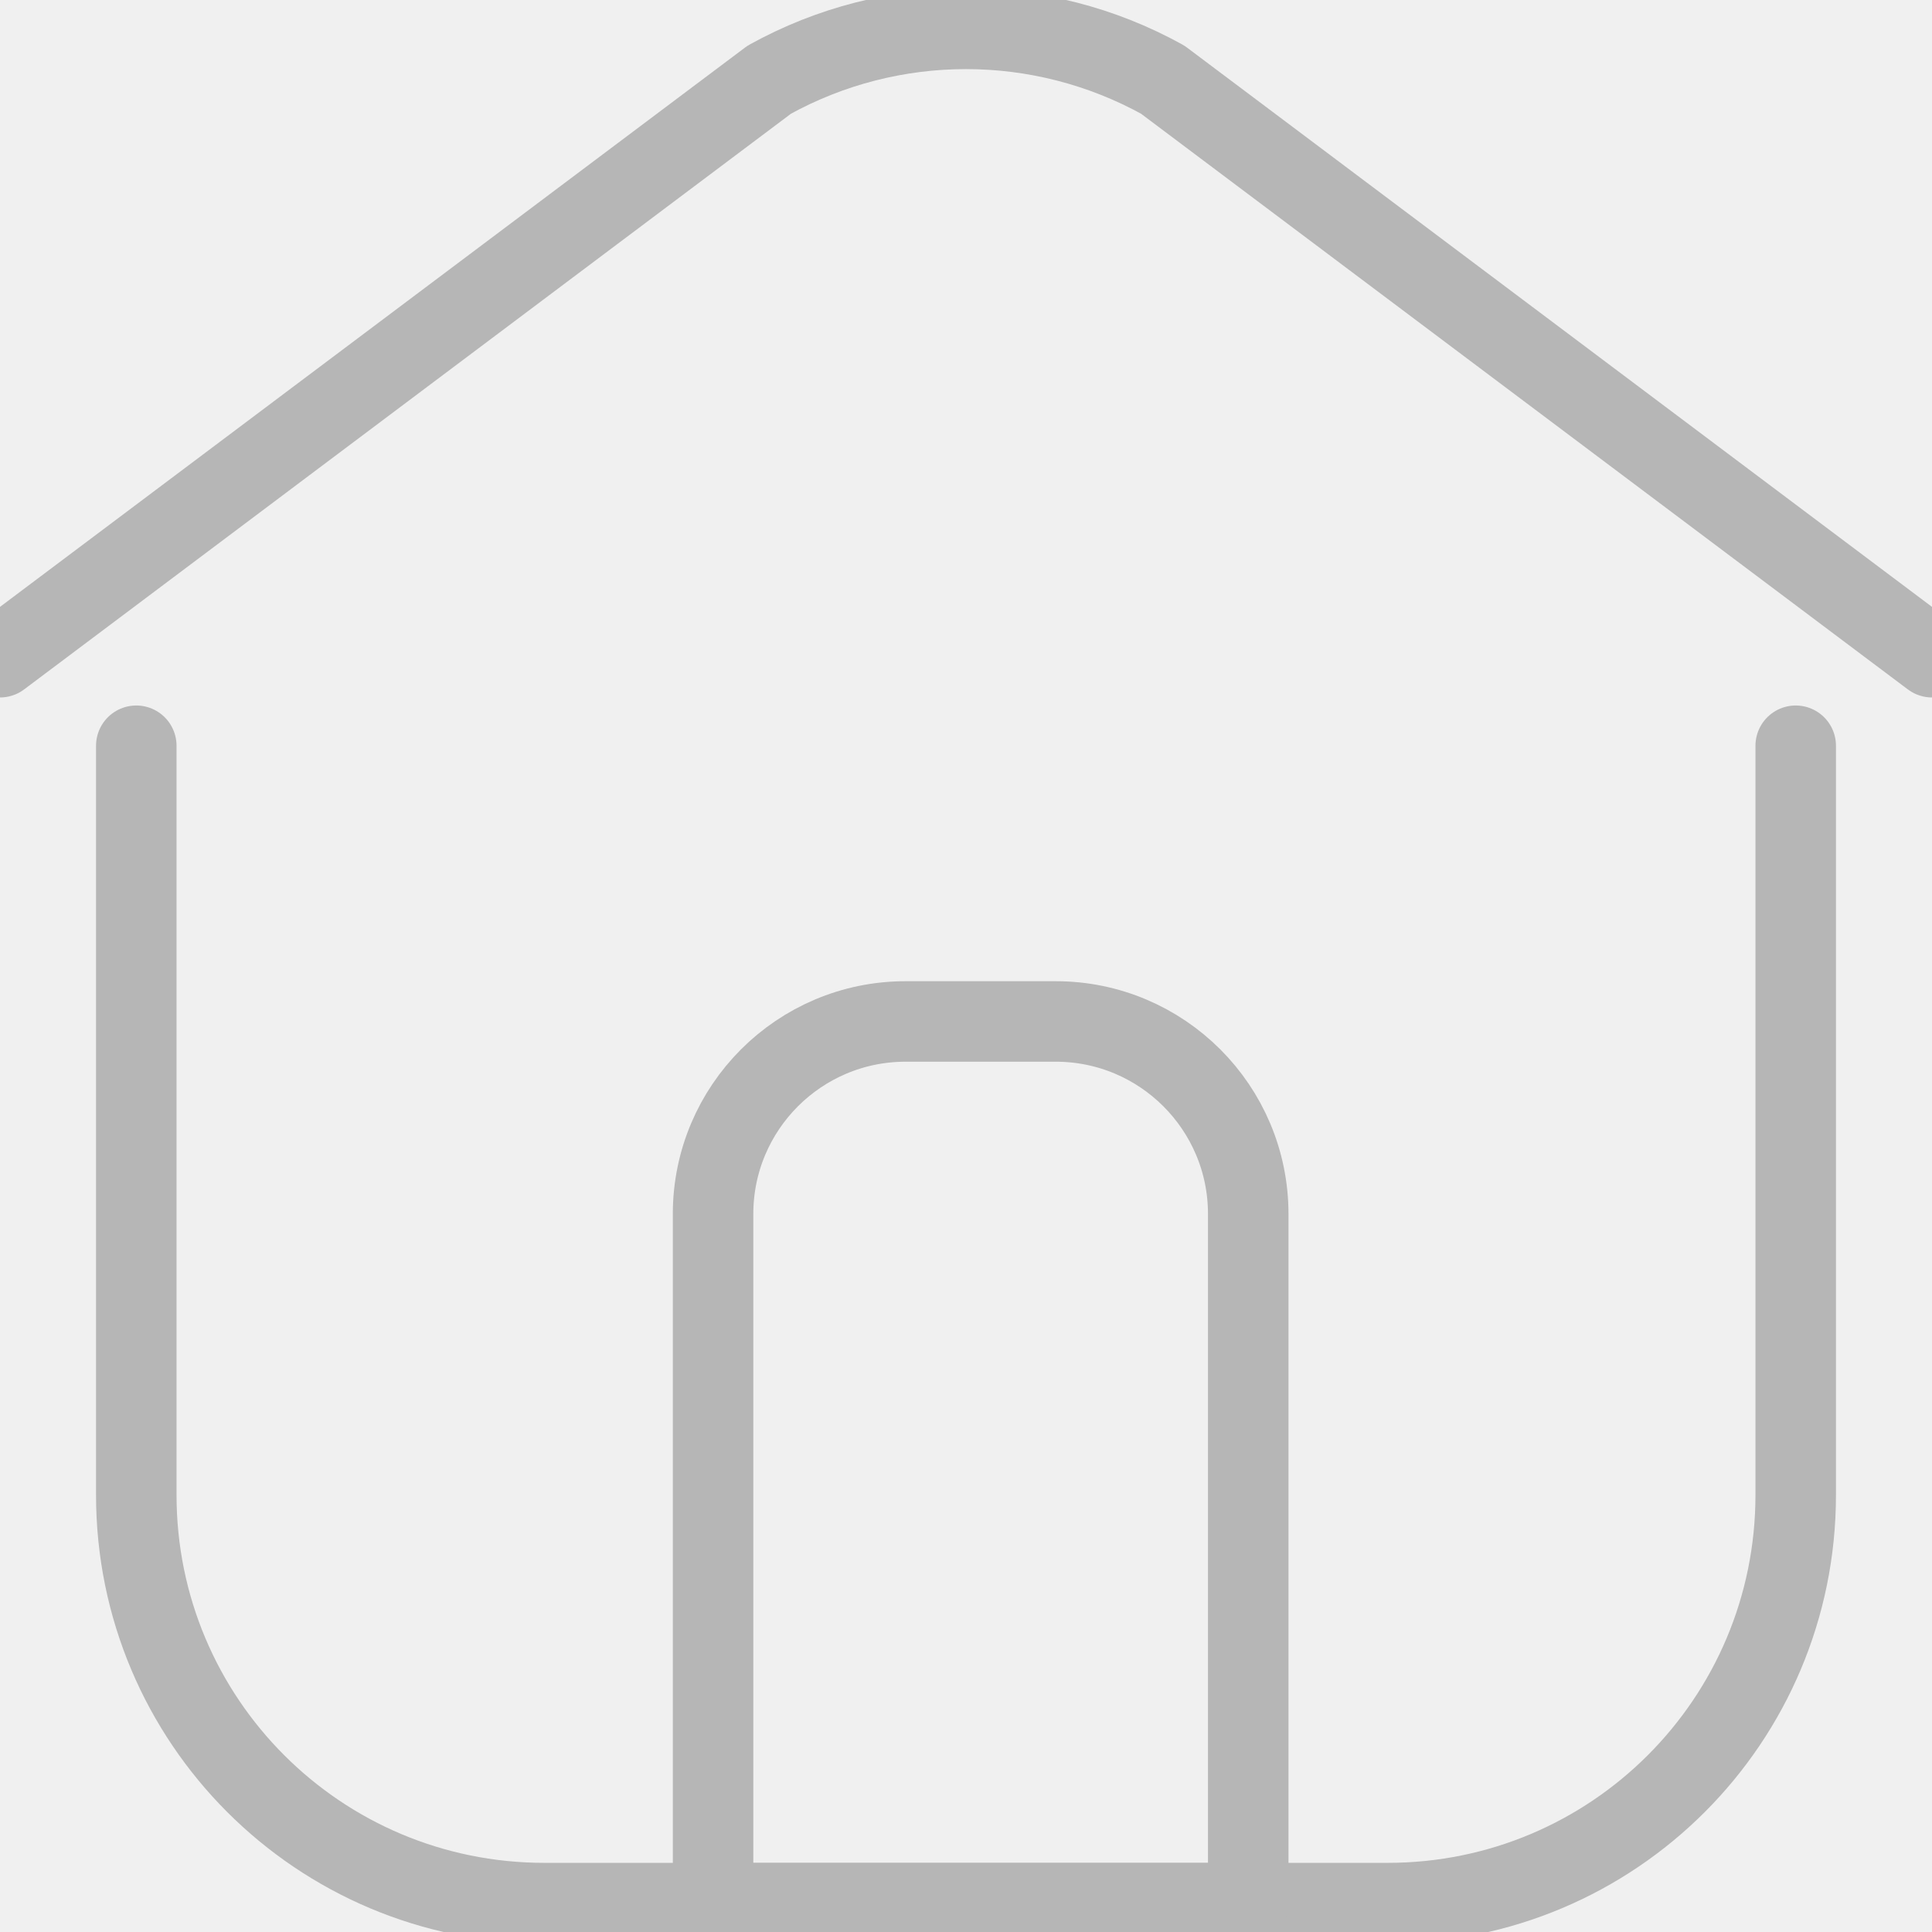
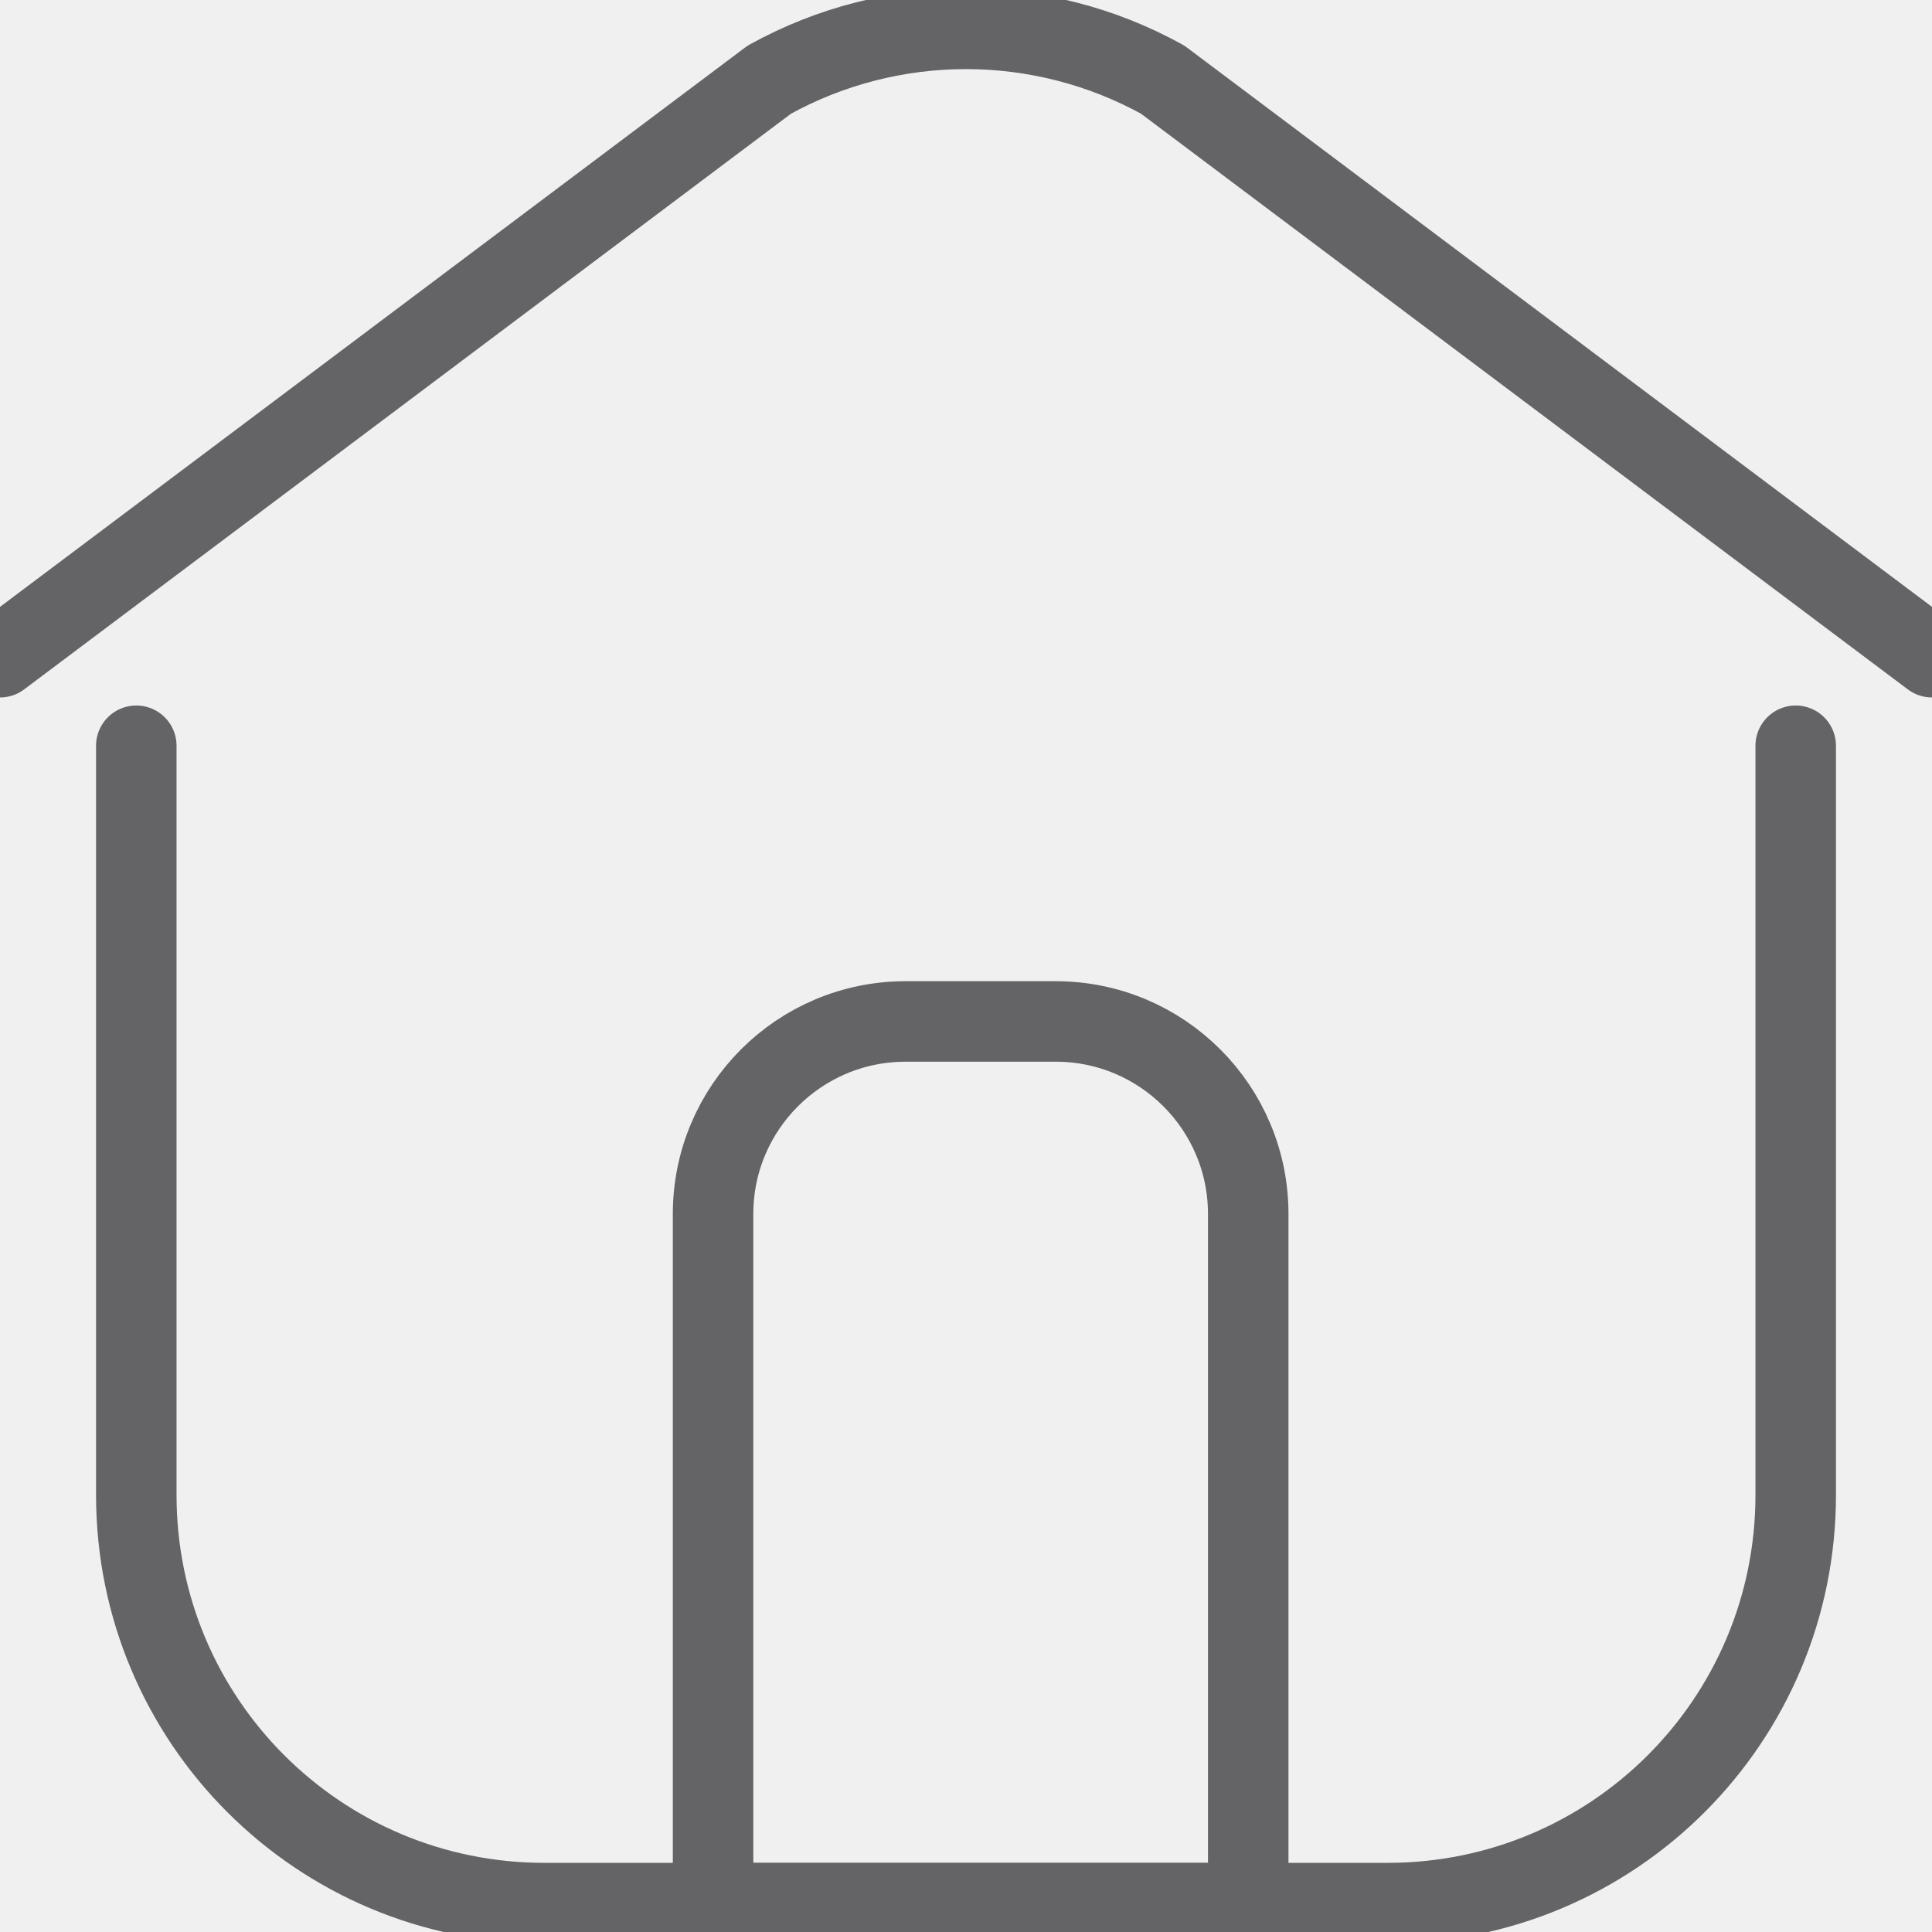
<svg xmlns="http://www.w3.org/2000/svg" width="24" height="24" viewBox="0 0 24 24" fill="none">
  <g clip-path="url(#clip0_2115_51)">
-     <path d="M0 8.164L9.556 0.99C11.077 0.148 12.923 0.148 14.444 0.99L24 8.164" stroke="#B6B6B6" stroke-linecap="round" stroke-linejoin="round" />
-     <path d="M22.307 9.264V18.571C22.307 21.374 20.04 23.641 17.237 23.641H6.763C3.96 23.641 1.693 21.374 1.693 18.571V9.264" stroke="#B6B6B6" stroke-linecap="round" stroke-linejoin="round" />
-     <path d="M11.249 12.689H13.115C14.435 12.689 15.506 13.76 15.506 15.08V23.642H8.858V15.08C8.858 13.76 9.929 12.689 11.249 12.689V12.689Z" stroke="#B6B6B6" stroke-linecap="round" stroke-linejoin="round" />
+     <path d="M0 8.164L9.556 0.99C11.077 0.148 12.923 0.148 14.444 0.99L24 8.164" stroke="#646466" stroke-linecap="round" stroke-linejoin="round" />
+     <path d="M22.307 9.264V18.571C22.307 21.374 20.04 23.641 17.237 23.641H6.763C3.96 23.641 1.693 21.374 1.693 18.571V9.264" stroke="#646466" stroke-linecap="round" stroke-linejoin="round" />
+     <path d="M11.249 12.689H13.115C14.435 12.689 15.506 13.76 15.506 15.08V23.642H8.858V15.08C8.858 13.76 9.929 12.689 11.249 12.689V12.689Z" stroke="#646466" stroke-linecap="round" stroke-linejoin="round" />
  </g>
  <defs>
    <clipPath id="clip0_2115_51">
      <rect width="24" height="24" fill="white" />
    </clipPath>
  </defs>
</svg>
